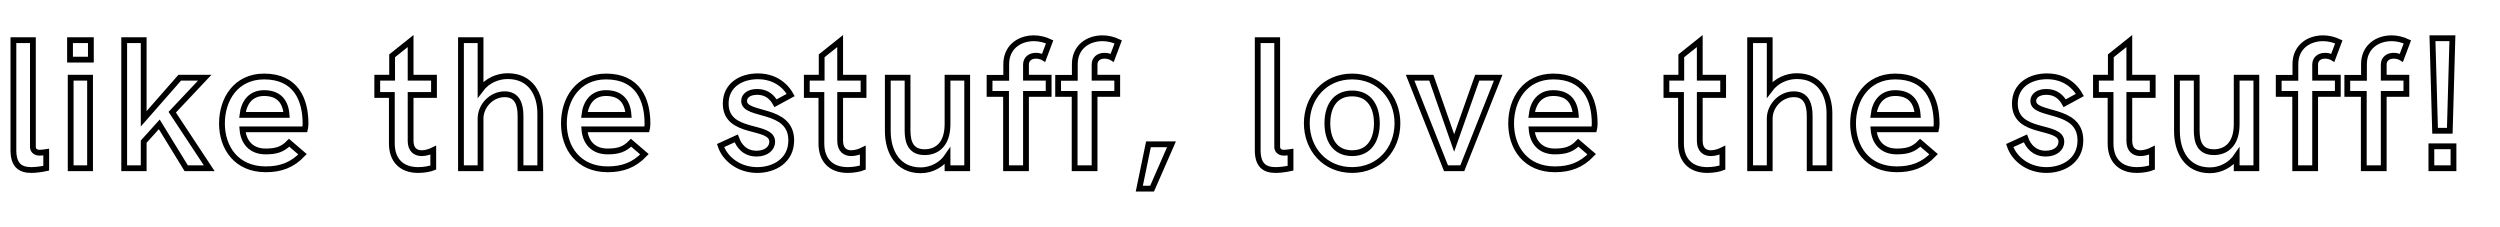
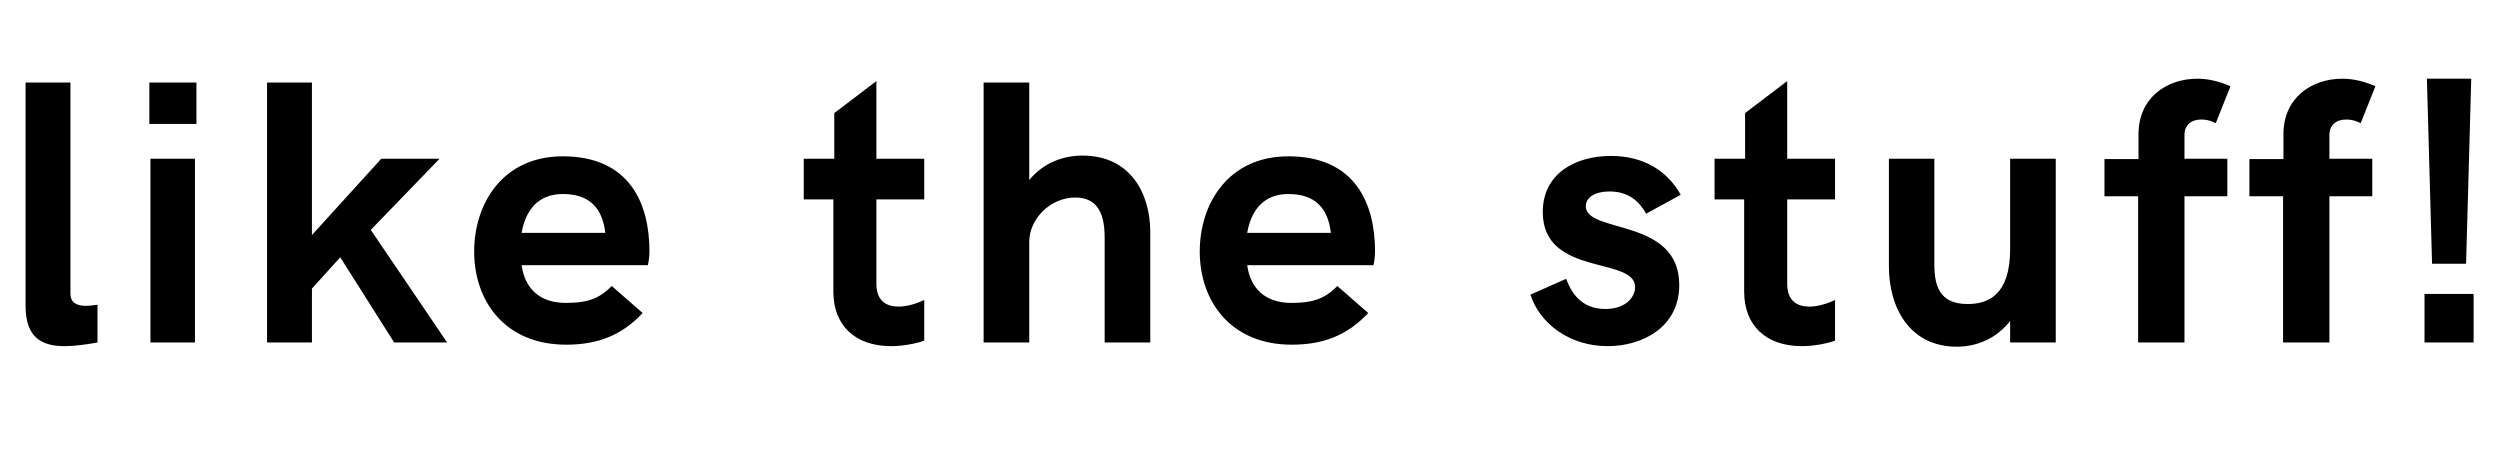
- <svg xmlns="http://www.w3.org/2000/svg" width="431px" height="39px" viewBox="0 0 431 39" version="1.1">
+ <svg xmlns="http://www.w3.org/2000/svg" width="146px" height="27px" viewBox="0 0 146 27" version="1.1">
  <defs />
  <g id="Page-1" stroke="none" stroke-width="1" fill="none" fill-rule="evenodd">
-     <g id="Artboard" stroke="#000000">
-       <path d="M5.422,29.312 C6.188,29.312 7.266,29.156 7.969,29 L7.969,26.219 C7.578,26.281 7.078,26.328 6.844,26.328 C5.969,26.328 5.672,25.781 5.672,25.328 L5.672,6.922 L2.312,6.922 L2.312,25.875 C2.312,28.391 3.391,29.312 5.422,29.312 Z M12.073,10.281 L15.667,10.281 L15.667,6.922 L12.073,6.922 L12.073,10.281 Z M12.183,29 L15.526,29 L15.526,13.391 L12.183,13.391 L12.183,29 Z M21.412,29 L24.772,29 L24.772,24.422 L27.459,21.438 L32.1,29 L36.069,29 L29.694,19.344 L35.303,13.391 L30.99,13.391 L24.772,20.484 L24.772,6.922 L21.412,6.922 L21.412,29 Z M45.814,29.188 C40.751,29.188 38.267,25.469 38.267,21.281 C38.267,17.156 40.642,13.188 45.533,13.188 C51.048,13.188 52.673,17.203 52.673,21.297 C52.673,21.844 52.564,22.297 52.564,22.297 L41.798,22.297 C41.97,24.484 43.283,26.109 45.783,26.109 C47.533,26.109 48.704,25.797 49.845,24.609 L52.158,26.594 C50.361,28.469 48.376,29.188 45.814,29.188 Z M41.798,19.812 L49.408,19.812 C49.236,17.469 48.033,16.047 45.533,16.047 C43.204,16.047 42.048,17.688 41.798,19.812 Z M72.101,29.312 C73.148,29.312 74.195,29.094 74.695,28.891 L74.695,25.891 C74.195,26.141 73.429,26.406 72.71,26.406 C71.679,26.406 70.789,25.844 70.789,24.281 L70.789,16.375 L74.82,16.375 L74.82,13.391 L70.789,13.391 L70.789,7.078 L67.601,9.625 L67.601,13.391 L65.039,13.391 L65.039,16.375 L67.554,16.375 L67.554,24.734 C67.554,27.531 69.132,29.312 72.101,29.312 Z M79.471,29 L82.846,29 L82.846,20.453 C82.846,18.25 84.721,16.25 87.003,16.25 C89.19,16.25 89.737,18.016 89.737,19.984 L89.737,29 L93.143,29 L93.143,19.547 C93.143,16.266 91.518,13.125 87.534,13.125 C85.846,13.125 84.034,13.844 82.846,15.438 L82.846,6.922 L79.471,6.922 L79.471,29 Z M104.763,29.188 C99.701,29.188 97.216,25.469 97.216,21.281 C97.216,17.156 99.591,13.188 104.482,13.188 C109.998,13.188 111.623,17.203 111.623,21.297 C111.623,21.844 111.513,22.297 111.513,22.297 L100.748,22.297 C100.92,24.484 102.232,26.109 104.732,26.109 C106.482,26.109 107.654,25.797 108.795,24.609 L111.107,26.594 C109.31,28.469 107.326,29.188 104.763,29.188 Z M100.748,19.812 L108.357,19.812 C108.185,17.469 106.982,16.047 104.482,16.047 C102.154,16.047 100.998,17.688 100.748,19.812 Z M130.551,29.312 C133.426,29.312 136.41,27.719 136.41,24.203 C136.41,18.422 128.285,20.156 128.285,17.406 C128.285,16.5 129.144,15.844 130.535,15.844 C132.207,15.844 133.129,16.766 133.707,17.797 L136.316,16.375 C135.223,14.422 133.254,13.156 130.644,13.156 C127.738,13.156 125.113,14.703 125.113,17.859 C125.113,23.375 133.129,21.359 133.129,24.438 C133.129,25.562 132.113,26.484 130.441,26.484 C128.394,26.484 127.379,25.125 126.926,23.859 L124.223,25.094 C124.973,27.375 127.363,29.312 130.551,29.312 Z M146.155,29.312 C147.202,29.312 148.249,29.094 148.749,28.891 L148.749,25.891 C148.249,26.141 147.483,26.406 146.765,26.406 C145.733,26.406 144.843,25.844 144.843,24.281 L144.843,16.375 L148.874,16.375 L148.874,13.391 L144.843,13.391 L144.843,7.078 L141.655,9.625 L141.655,13.391 L139.093,13.391 L139.093,16.375 L141.608,16.375 L141.608,24.734 C141.608,27.531 143.186,29.312 146.155,29.312 Z M158.729,29.359 C160.65,29.359 162.385,28.359 163.354,26.922 L163.354,29 L166.744,29 L166.744,13.391 L163.354,13.391 L163.354,21.406 C163.354,24.984 161.432,26.234 159.416,26.234 C156.994,26.234 156.463,24.469 156.463,22.484 L156.463,13.391 L153.057,13.391 L153.057,22.594 C153.057,26.062 154.697,29.359 158.729,29.359 Z M173.443,29 L176.88,29 L176.88,16.188 L180.786,16.188 L180.786,13.391 L176.88,13.391 L176.88,11.125 C176.88,10.188 177.599,9.609 178.583,9.609 C179.38,9.609 179.927,9.953 179.927,9.953 L180.958,7.219 C180.161,6.844 179.193,6.594 178.255,6.594 C175.677,6.594 173.474,8.172 173.474,11.062 L173.474,13.422 L170.599,13.422 L170.599,16.188 L173.443,16.188 L173.443,29 Z M185.266,29 L188.703,29 L188.703,16.188 L192.61,16.188 L192.61,13.391 L188.703,13.391 L188.703,11.125 C188.703,10.188 189.422,9.609 190.406,9.609 C191.203,9.609 191.75,9.953 191.75,9.953 L192.781,7.219 C191.985,6.844 191.016,6.594 190.078,6.594 C187.5,6.594 185.297,8.172 185.297,11.062 L185.297,13.422 L182.422,13.422 L182.422,16.188 L185.266,16.188 L185.266,29 Z M196.417,32.516 L198.62,32.516 L201.964,24.875 L197.995,24.875 L196.417,32.516 Z M219.939,29.312 C220.705,29.312 221.783,29.156 222.486,29 L222.486,26.219 C222.095,26.281 221.595,26.328 221.361,26.328 C220.486,26.328 220.189,25.781 220.189,25.328 L220.189,6.922 L216.83,6.922 L216.83,25.875 C216.83,28.391 217.908,29.312 219.939,29.312 Z M233.106,29.312 C228.403,29.312 225.294,25.688 225.294,21.25 C225.294,16.828 228.403,13.188 233.106,13.188 C237.794,13.188 240.919,16.828 240.919,21.25 C240.919,25.688 237.794,29.312 233.106,29.312 Z M233.106,26.406 C236.169,26.406 237.372,23.984 237.372,21.25 C237.372,18.516 236.169,16.109 233.106,16.109 C230.044,16.109 228.84,18.516 228.84,21.25 C228.84,23.984 230.044,26.406 233.106,26.406 Z M249.289,29 L252.101,29 L258.289,13.391 L254.679,13.391 L250.695,24.656 L246.758,13.391 L243.101,13.391 L249.289,29 Z M268.065,29.188 C263.003,29.188 260.518,25.469 260.518,21.281 C260.518,17.156 262.893,13.188 267.784,13.188 C273.3,13.188 274.925,17.203 274.925,21.297 C274.925,21.844 274.815,22.297 274.815,22.297 L264.05,22.297 C264.221,24.484 265.534,26.109 268.034,26.109 C269.784,26.109 270.956,25.797 272.096,24.609 L274.409,26.594 C272.612,28.469 270.628,29.188 268.065,29.188 Z M264.05,19.812 L271.659,19.812 C271.487,17.469 270.284,16.047 267.784,16.047 C265.456,16.047 264.3,17.688 264.05,19.812 Z M294.353,29.312 C295.399,29.312 296.446,29.094 296.946,28.891 L296.946,25.891 C296.446,26.141 295.681,26.406 294.962,26.406 C293.931,26.406 293.04,25.844 293.04,24.281 L293.04,16.375 L297.071,16.375 L297.071,13.391 L293.04,13.391 L293.04,7.078 L289.853,9.625 L289.853,13.391 L287.29,13.391 L287.29,16.375 L289.806,16.375 L289.806,24.734 C289.806,27.531 291.384,29.312 294.353,29.312 Z M301.723,29 L305.098,29 L305.098,20.453 C305.098,18.25 306.973,16.25 309.254,16.25 C311.441,16.25 311.988,18.016 311.988,19.984 L311.988,29 L315.395,29 L315.395,19.547 C315.395,16.266 313.77,13.125 309.785,13.125 C308.098,13.125 306.285,13.844 305.098,15.438 L305.098,6.922 L301.723,6.922 L301.723,29 Z M327.015,29.188 C321.952,29.188 319.468,25.469 319.468,21.281 C319.468,17.156 321.843,13.188 326.734,13.188 C332.249,13.188 333.874,17.203 333.874,21.297 C333.874,21.844 333.765,22.297 333.765,22.297 L322.999,22.297 C323.171,24.484 324.484,26.109 326.984,26.109 C328.734,26.109 329.905,25.797 331.046,24.609 L333.359,26.594 C331.562,28.469 329.577,29.188 327.015,29.188 Z M322.999,19.812 L330.609,19.812 C330.437,17.469 329.234,16.047 326.734,16.047 C324.405,16.047 323.249,17.688 322.999,19.812 Z M352.802,29.312 C355.677,29.312 358.661,27.719 358.661,24.203 C358.661,18.422 350.536,20.156 350.536,17.406 C350.536,16.5 351.396,15.844 352.786,15.844 C354.458,15.844 355.38,16.766 355.958,17.797 L358.568,16.375 C357.474,14.422 355.505,13.156 352.896,13.156 C349.99,13.156 347.365,14.703 347.365,17.859 C347.365,23.375 355.38,21.359 355.38,24.438 C355.38,25.562 354.365,26.484 352.693,26.484 C350.646,26.484 349.63,25.125 349.177,23.859 L346.474,25.094 C347.224,27.375 349.615,29.312 352.802,29.312 Z M368.407,29.312 C369.454,29.312 370.5,29.094 371,28.891 L371,25.891 C370.5,26.141 369.735,26.406 369.016,26.406 C367.985,26.406 367.094,25.844 367.094,24.281 L367.094,16.375 L371.125,16.375 L371.125,13.391 L367.094,13.391 L367.094,7.078 L363.907,9.625 L363.907,13.391 L361.344,13.391 L361.344,16.375 L363.86,16.375 L363.86,24.734 C363.86,27.531 365.438,29.312 368.407,29.312 Z M380.98,29.359 C382.902,29.359 384.636,28.359 385.605,26.922 L385.605,29 L388.996,29 L388.996,13.391 L385.605,13.391 L385.605,21.406 C385.605,24.984 383.683,26.234 381.668,26.234 C379.246,26.234 378.714,24.469 378.714,22.484 L378.714,13.391 L375.308,13.391 L375.308,22.594 C375.308,26.062 376.949,29.359 380.98,29.359 Z M395.694,29 L399.131,29 L399.131,16.188 L403.038,16.188 L403.038,13.391 L399.131,13.391 L399.131,11.125 C399.131,10.188 399.85,9.609 400.835,9.609 C401.631,9.609 402.178,9.953 402.178,9.953 L403.21,7.219 C402.413,6.844 401.444,6.594 400.506,6.594 C397.928,6.594 395.725,8.172 395.725,11.062 L395.725,13.422 L392.85,13.422 L392.85,16.188 L395.694,16.188 L395.694,29 Z M407.517,29 L410.955,29 L410.955,16.188 L414.861,16.188 L414.861,13.391 L410.955,13.391 L410.955,11.125 C410.955,10.188 411.674,9.609 412.658,9.609 C413.455,9.609 414.002,9.953 414.002,9.953 L415.033,7.219 C414.236,6.844 413.267,6.594 412.33,6.594 C409.752,6.594 407.549,8.172 407.549,11.062 L407.549,13.422 L404.674,13.422 L404.674,16.188 L407.517,16.188 L407.517,29 Z M419.809,22.547 L422.341,22.547 L422.794,6.594 L419.356,6.594 L419.809,22.547 Z M419.169,29 L422.981,29 L422.981,25.219 L419.169,25.219 L419.169,29 Z" id="like-the-stuff,-love" />
+     <g id="Artboard" fill="#000000">
+       <path d="M3.803,20.215 C4.329,20.215 5.146,20.107 5.693,20 L5.693,17.798 C5.414,17.841 5.103,17.862 5.038,17.862 C4.426,17.862 4.114,17.647 4.114,17.143 L4.114,4.821 L1.493,4.821 L1.493,17.862 C1.493,19.785 2.503,20.215 3.803,20.215 Z M8.722,7.238 L11.472,7.238 L11.472,4.821 L8.722,4.821 L8.722,7.238 Z M8.786,20 L11.386,20 L11.386,9.269 L8.786,9.269 L8.786,20 Z M15.596,20 L18.217,20 L18.217,16.853 L19.871,15.026 L23.019,20 L26.112,20 L21.654,13.426 L25.672,9.269 L22.267,9.269 L18.217,13.727 L18.217,4.821 L15.596,4.821 L15.596,20 Z M33.062,20.129 C29.474,20.129 27.691,17.562 27.691,14.693 C27.691,11.879 29.366,9.129 32.868,9.129 C36.779,9.129 37.928,11.9 37.928,14.672 C37.928,15.155 37.831,15.488 37.831,15.488 L30.462,15.488 C30.645,16.81 31.483,17.69 33.04,17.69 C34.211,17.69 34.952,17.497 35.726,16.702 L37.531,18.281 C36.274,19.624 34.845,20.129 33.062,20.129 Z M30.462,13.598 L35.35,13.598 C35.178,12.147 34.426,11.331 32.868,11.331 C31.408,11.331 30.688,12.298 30.462,13.598 Z M52.041,20.215 C52.783,20.215 53.578,20.043 53.975,19.893 L53.975,17.519 C53.621,17.69 53.03,17.905 52.482,17.905 C51.794,17.905 51.182,17.604 51.182,16.573 L51.182,11.643 L53.975,11.643 L53.975,9.269 L51.182,9.269 L51.182,4.735 L48.722,6.604 L48.722,9.269 L46.939,9.269 L46.939,11.643 L48.668,11.643 L48.668,17.035 C48.668,18.99 49.925,20.215 52.041,20.215 Z M57.444,20 L60.108,20 L60.108,14.124 C60.108,12.781 61.343,11.535 62.794,11.535 C64.158,11.535 64.512,12.566 64.512,13.888 L64.512,20 L67.176,20 L67.176,13.555 C67.176,11.31 66.027,9.086 63.212,9.086 C62.16,9.086 60.967,9.462 60.108,10.515 L60.108,4.821 L57.444,4.821 L57.444,20 Z M75.436,20.129 C71.848,20.129 70.065,17.562 70.065,14.693 C70.065,11.879 71.741,9.129 75.243,9.129 C79.153,9.129 80.302,11.9 80.302,14.672 C80.302,15.155 80.206,15.488 80.206,15.488 L72.837,15.488 C73.019,16.81 73.857,17.69 75.415,17.69 C76.586,17.69 77.327,17.497 78.1,16.702 L79.905,18.281 C78.648,19.624 77.219,20.129 75.436,20.129 Z M72.837,13.598 L77.724,13.598 C77.552,12.147 76.8,11.331 75.243,11.331 C73.782,11.331 73.062,12.298 72.837,13.598 Z M93.889,20.215 C95.909,20.215 98.068,19.119 98.068,16.638 C98.068,12.695 92.611,13.662 92.611,12.04 C92.611,11.535 93.138,11.181 93.997,11.181 C95.157,11.181 95.759,11.814 96.135,12.48 L98.154,11.374 C97.338,9.924 95.931,9.107 94.083,9.107 C92.02,9.107 90.098,10.117 90.098,12.384 C90.098,16.176 95.49,14.962 95.49,16.767 C95.49,17.336 94.964,18.045 93.75,18.045 C92.321,18.045 91.752,17.057 91.462,16.283 L89.378,17.207 C89.904,18.861 91.623,20.215 93.889,20.215 Z M105.232,20.215 C105.974,20.215 106.768,20.043 107.166,19.893 L107.166,17.519 C106.811,17.69 106.221,17.905 105.673,17.905 C104.985,17.905 104.373,17.604 104.373,16.573 L104.373,11.643 L107.166,11.643 L107.166,9.269 L104.373,9.269 L104.373,4.735 L101.913,6.604 L101.913,9.269 L100.13,9.269 L100.13,11.643 L101.859,11.643 L101.859,17.035 C101.859,18.99 103.116,20.215 105.232,20.215 Z M114.287,20.247 C115.458,20.247 116.618,19.753 117.392,18.743 L117.392,20 L120.056,20 L120.056,9.269 L117.392,9.269 L117.392,14.543 C117.392,17.207 116.135,17.755 114.91,17.755 C113.32,17.755 112.966,16.767 112.966,15.445 L112.966,9.269 L110.313,9.269 L110.313,15.574 C110.313,17.905 111.473,20.247 114.287,20.247 Z M124.867,20 L127.574,20 L127.574,11.46 L130.077,11.46 L130.077,9.269 L127.574,9.269 L127.574,7.883 C127.574,7.324 127.94,6.98 128.563,6.98 C129.046,6.98 129.401,7.195 129.401,7.195 L130.26,5.036 C129.68,4.778 129.003,4.596 128.337,4.596 C126.489,4.596 124.889,5.745 124.889,7.829 L124.889,9.29 L122.901,9.29 L122.901,11.46 L124.867,11.46 L124.867,20 Z M133.331,20 L136.038,20 L136.038,11.46 L138.541,11.46 L138.541,9.269 L136.038,9.269 L136.038,7.883 C136.038,7.324 136.404,6.98 137.027,6.98 C137.51,6.98 137.864,7.195 137.864,7.195 L138.724,5.036 C138.144,4.778 137.467,4.596 136.801,4.596 C134.953,4.596 133.353,5.745 133.353,7.829 L133.353,9.29 L131.365,9.29 L131.365,11.46 L133.331,11.46 L133.331,20 Z M142.032,15.402 L144.019,15.402 L144.32,4.596 L141.731,4.596 L142.032,15.402 Z M141.591,20 L144.459,20 L144.459,17.164 L141.591,17.164 L141.591,20 Z" id="like-the-stuff!-copy" />
    </g>
  </g>
</svg>
